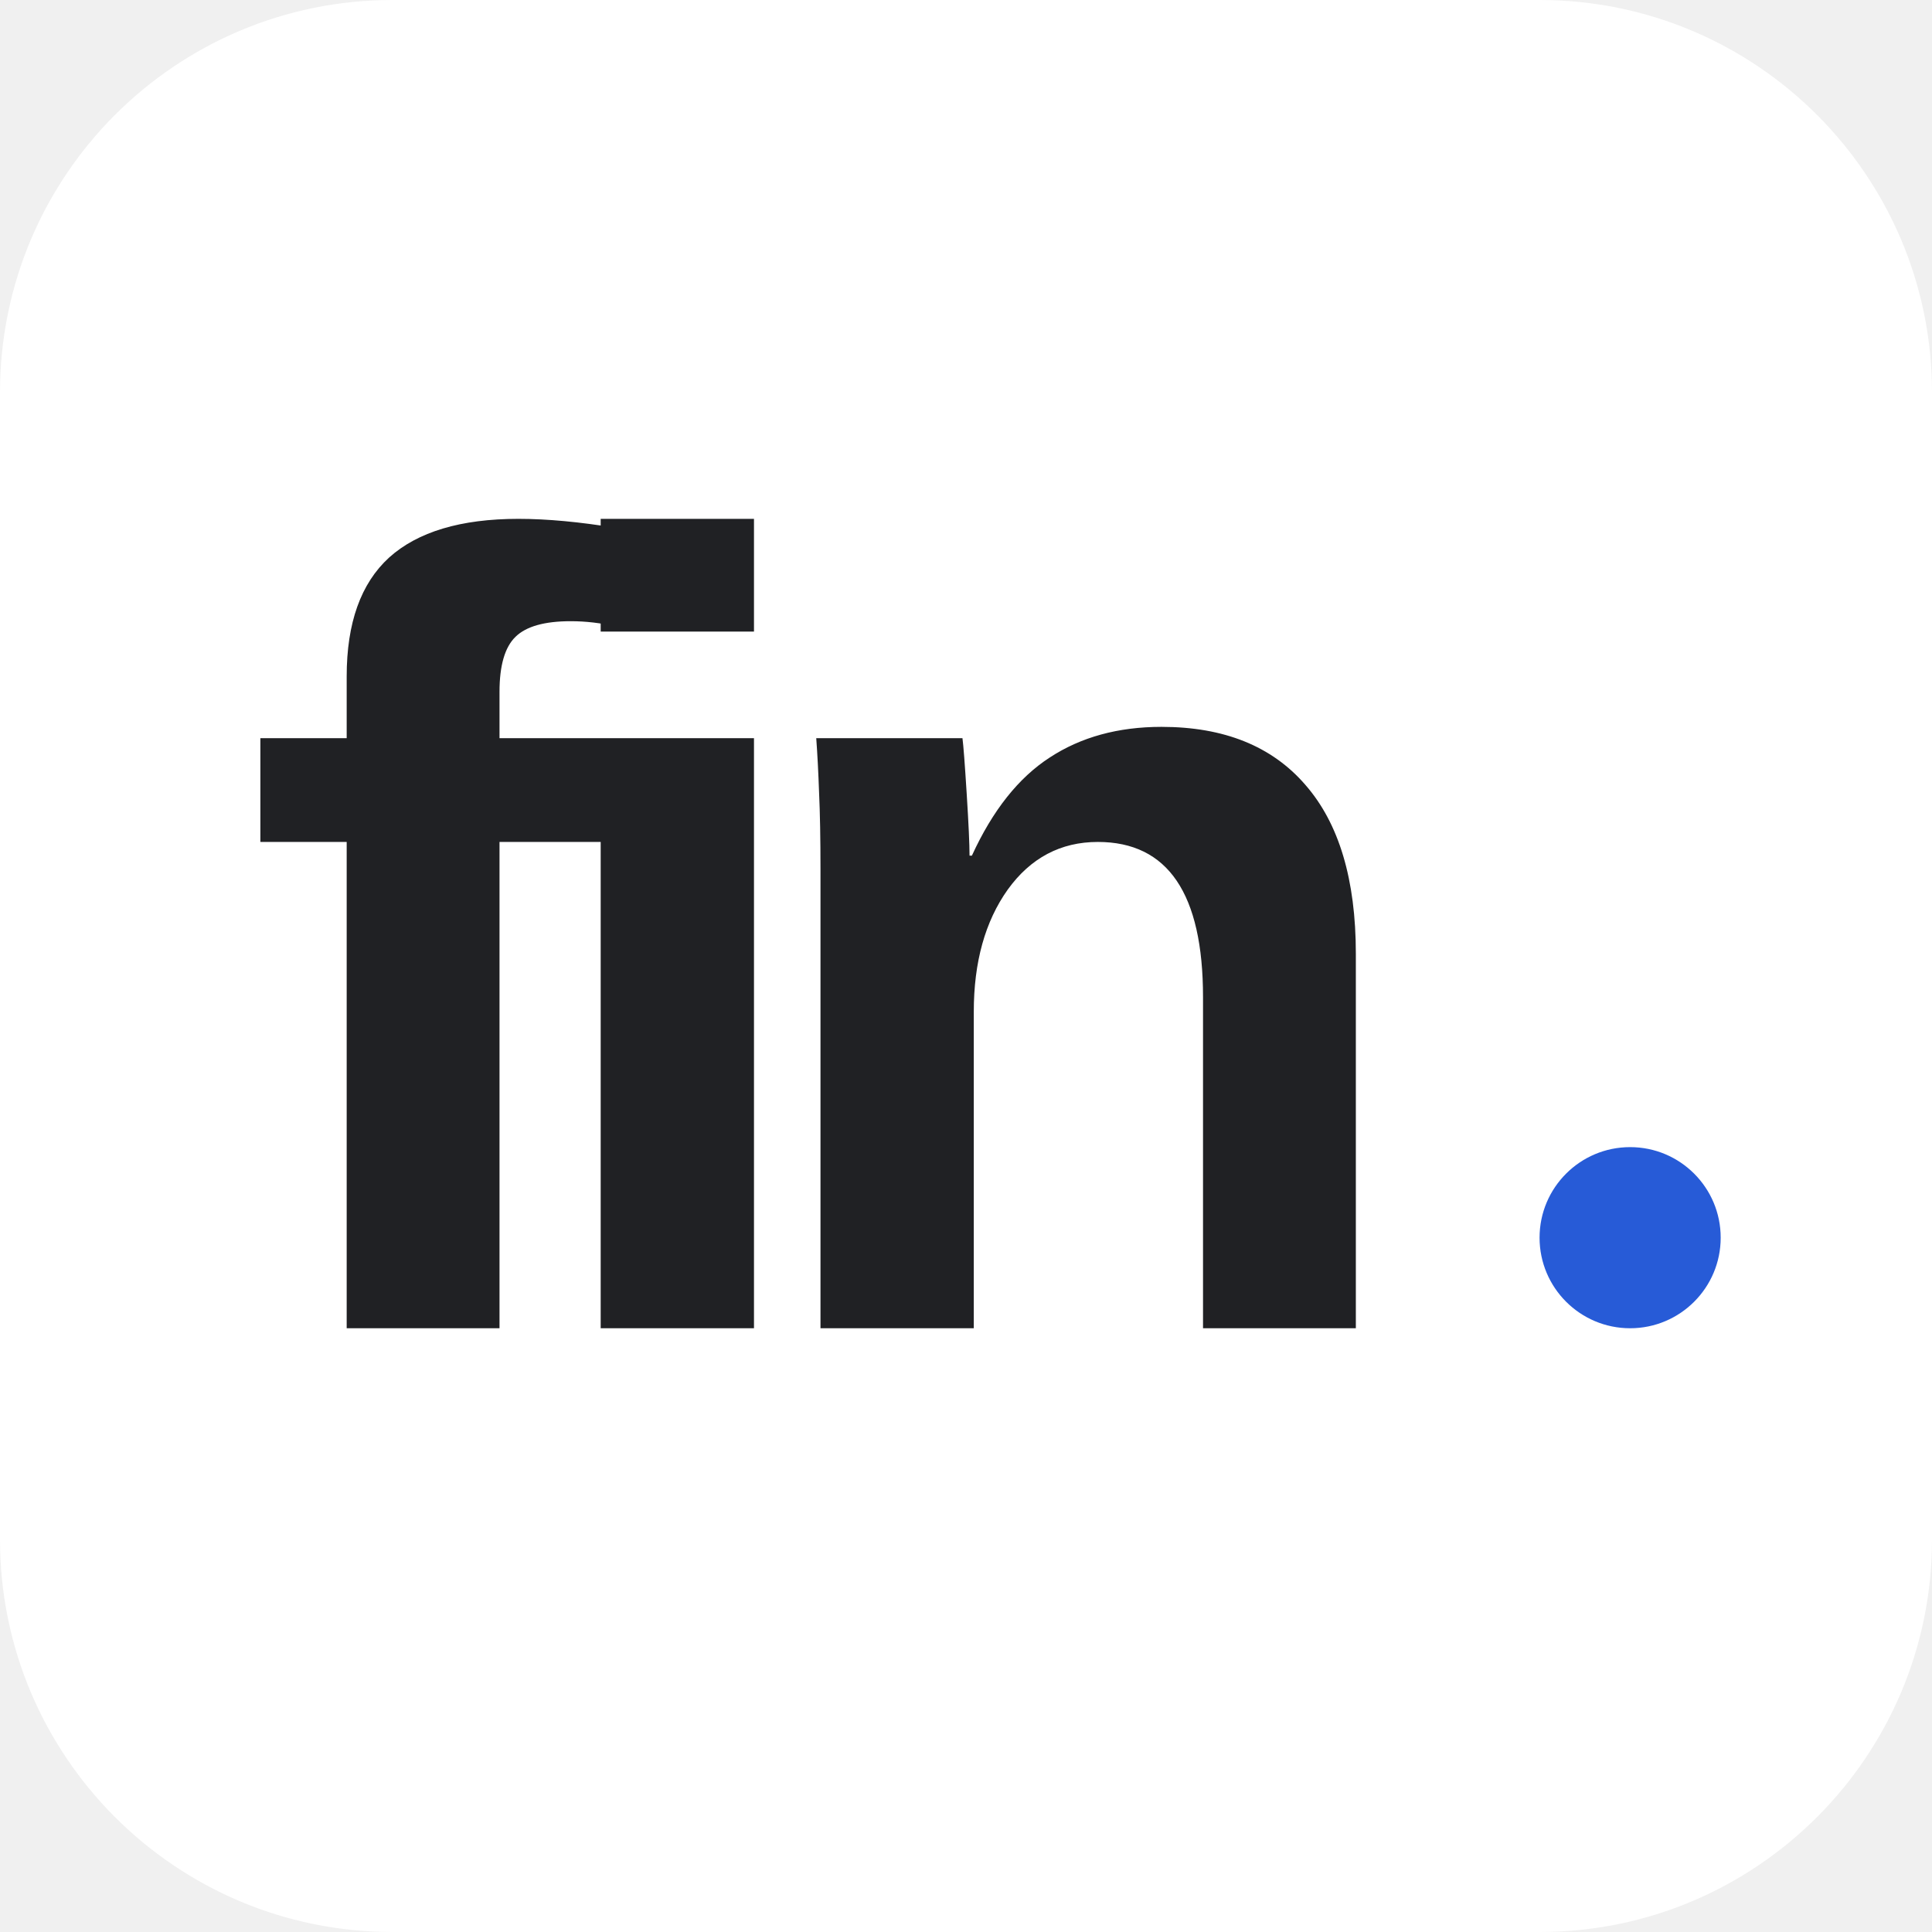
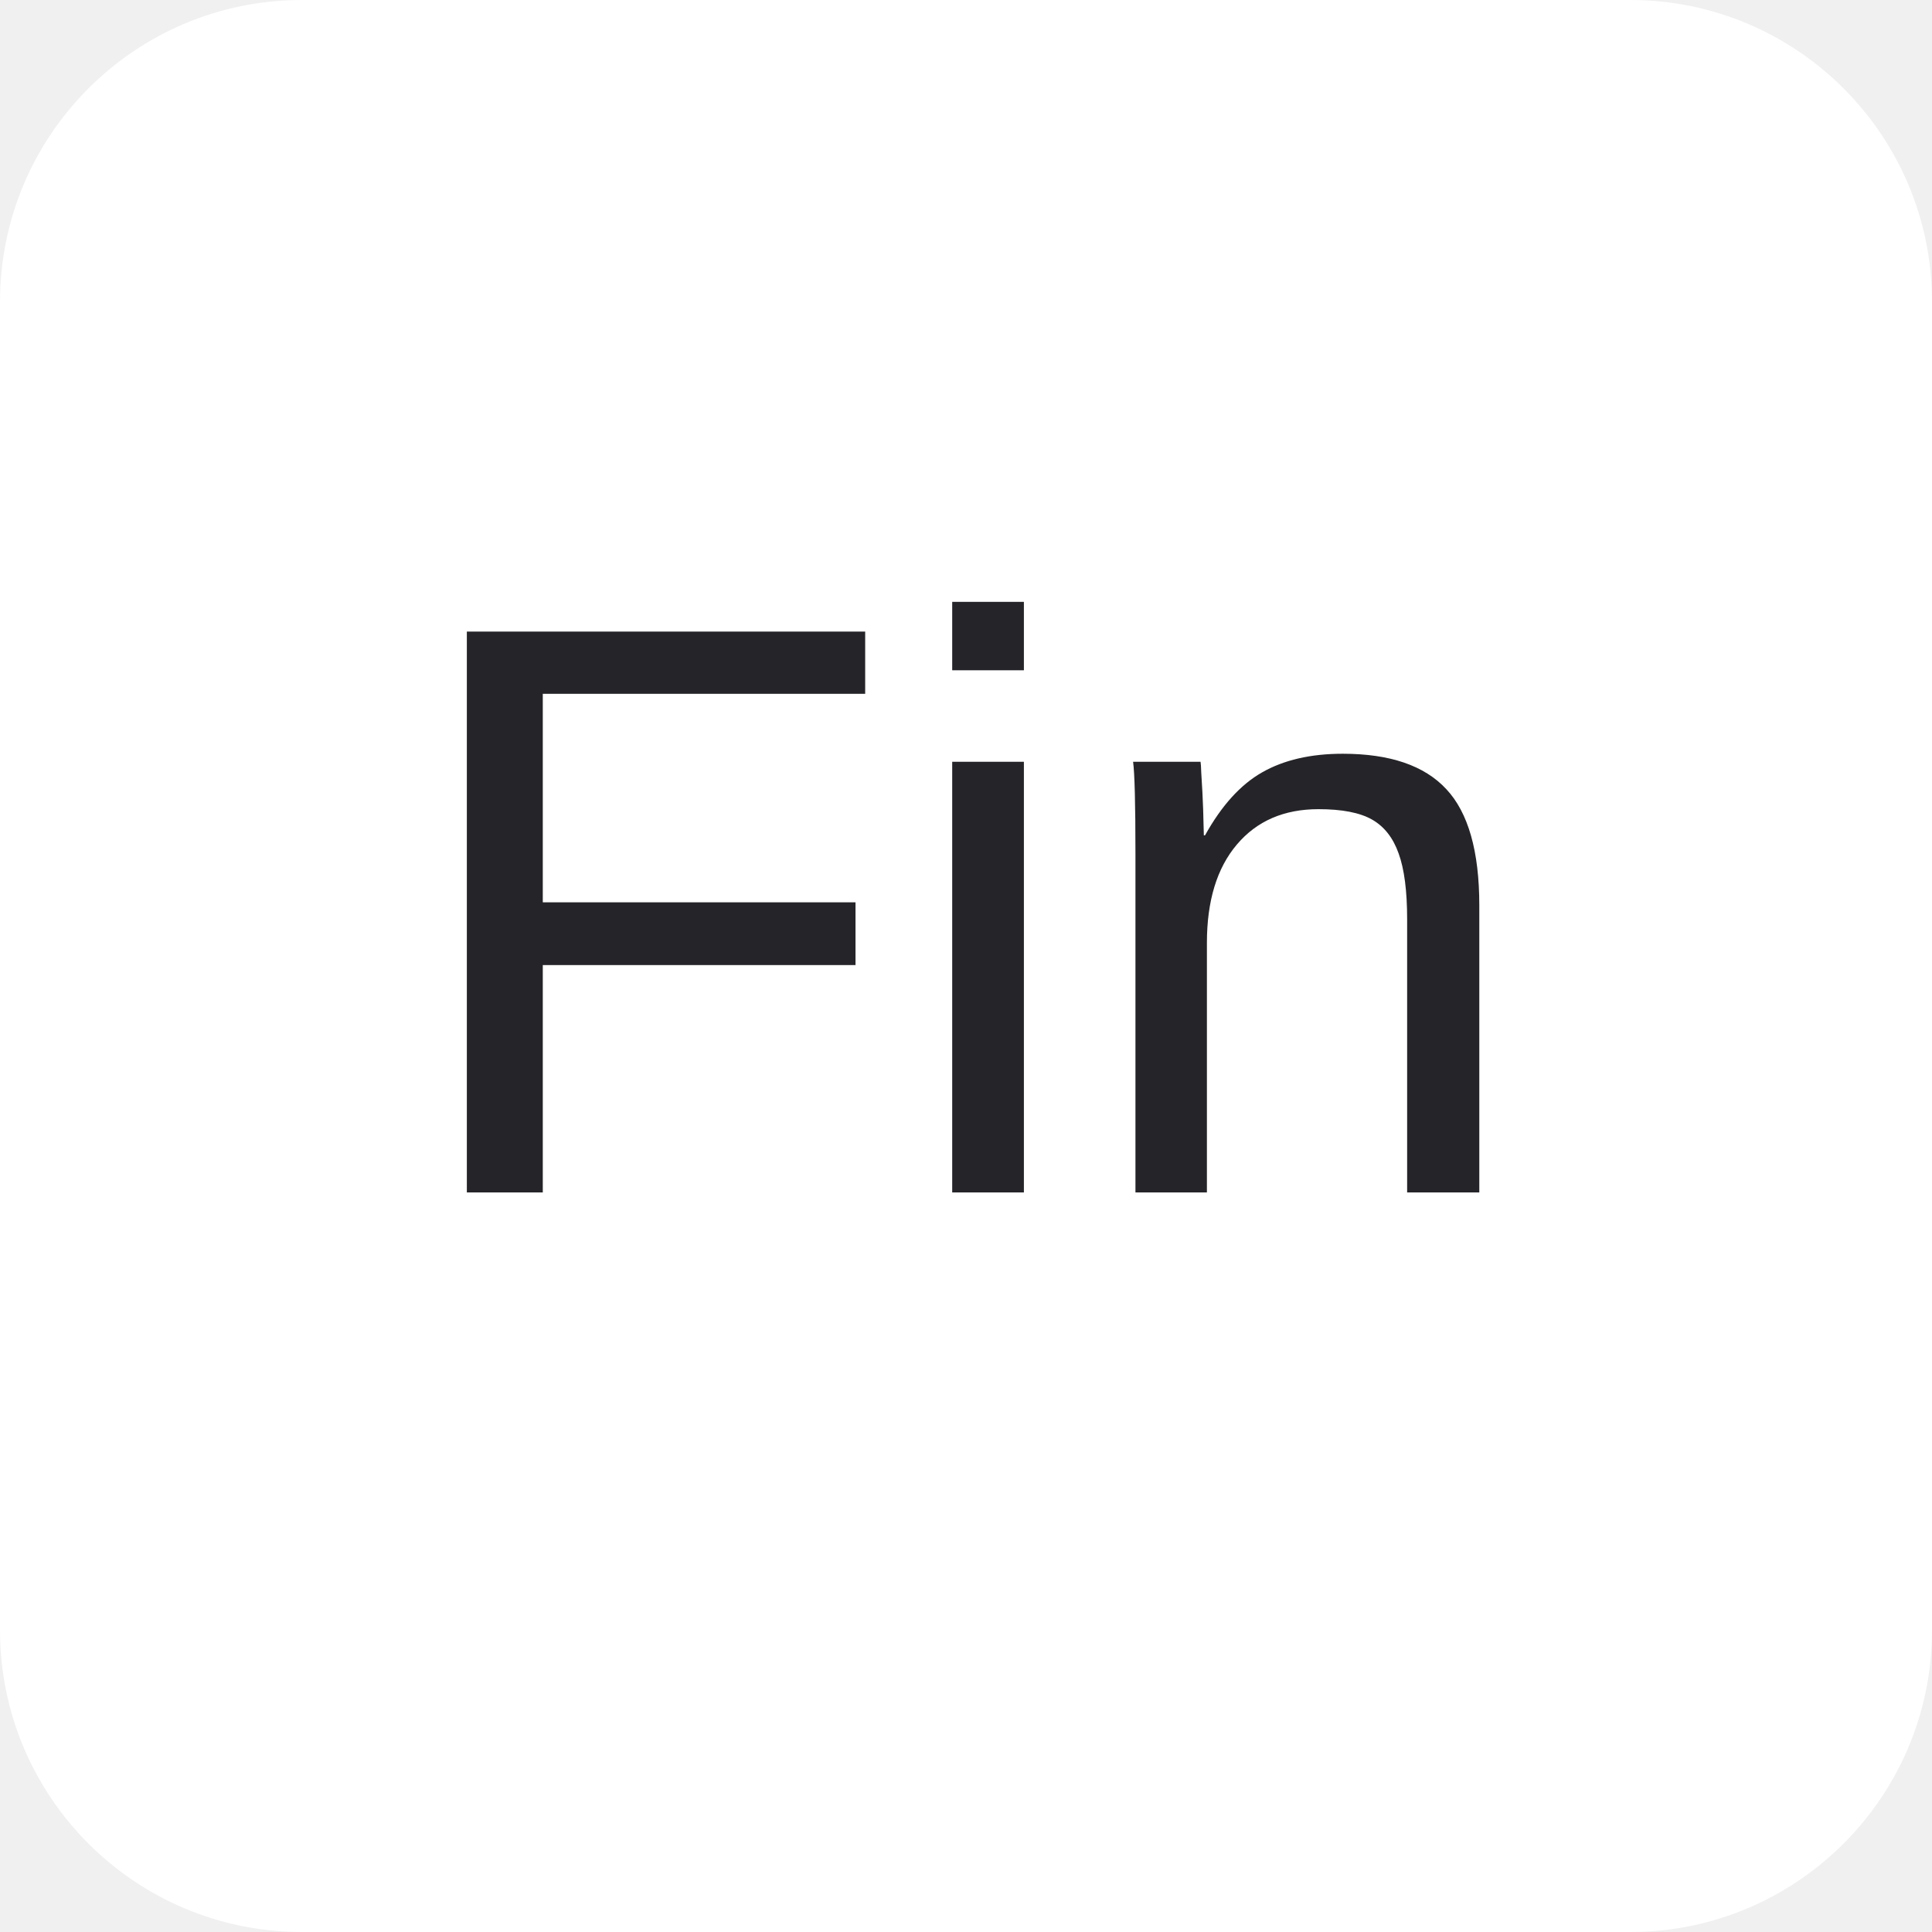
- <svg xmlns="http://www.w3.org/2000/svg" viewBox="0 0 64 64">
-   <rect width="64" height="64" rx="13" fill="#fff" />
-   <text x="8" y="44" font-family="Arial, sans-serif" font-size="37" font-weight="600" letter-spacing="-3" fill="#202124">fin</text>
-   <circle cx="54" cy="41" r="3" fill="#275bd7" />
+ <svg xmlns="http://www.w3.org/2000/svg" width="128" height="128" viewBox="0 0 128 128">
+   <rect width="128" height="128" rx="20" fill="white" />
+   <text x="64" y="79" text-anchor="middle" fill="#252529" font-family="Arial,sans-serif" font-size="54">Fin</text>
</svg>
